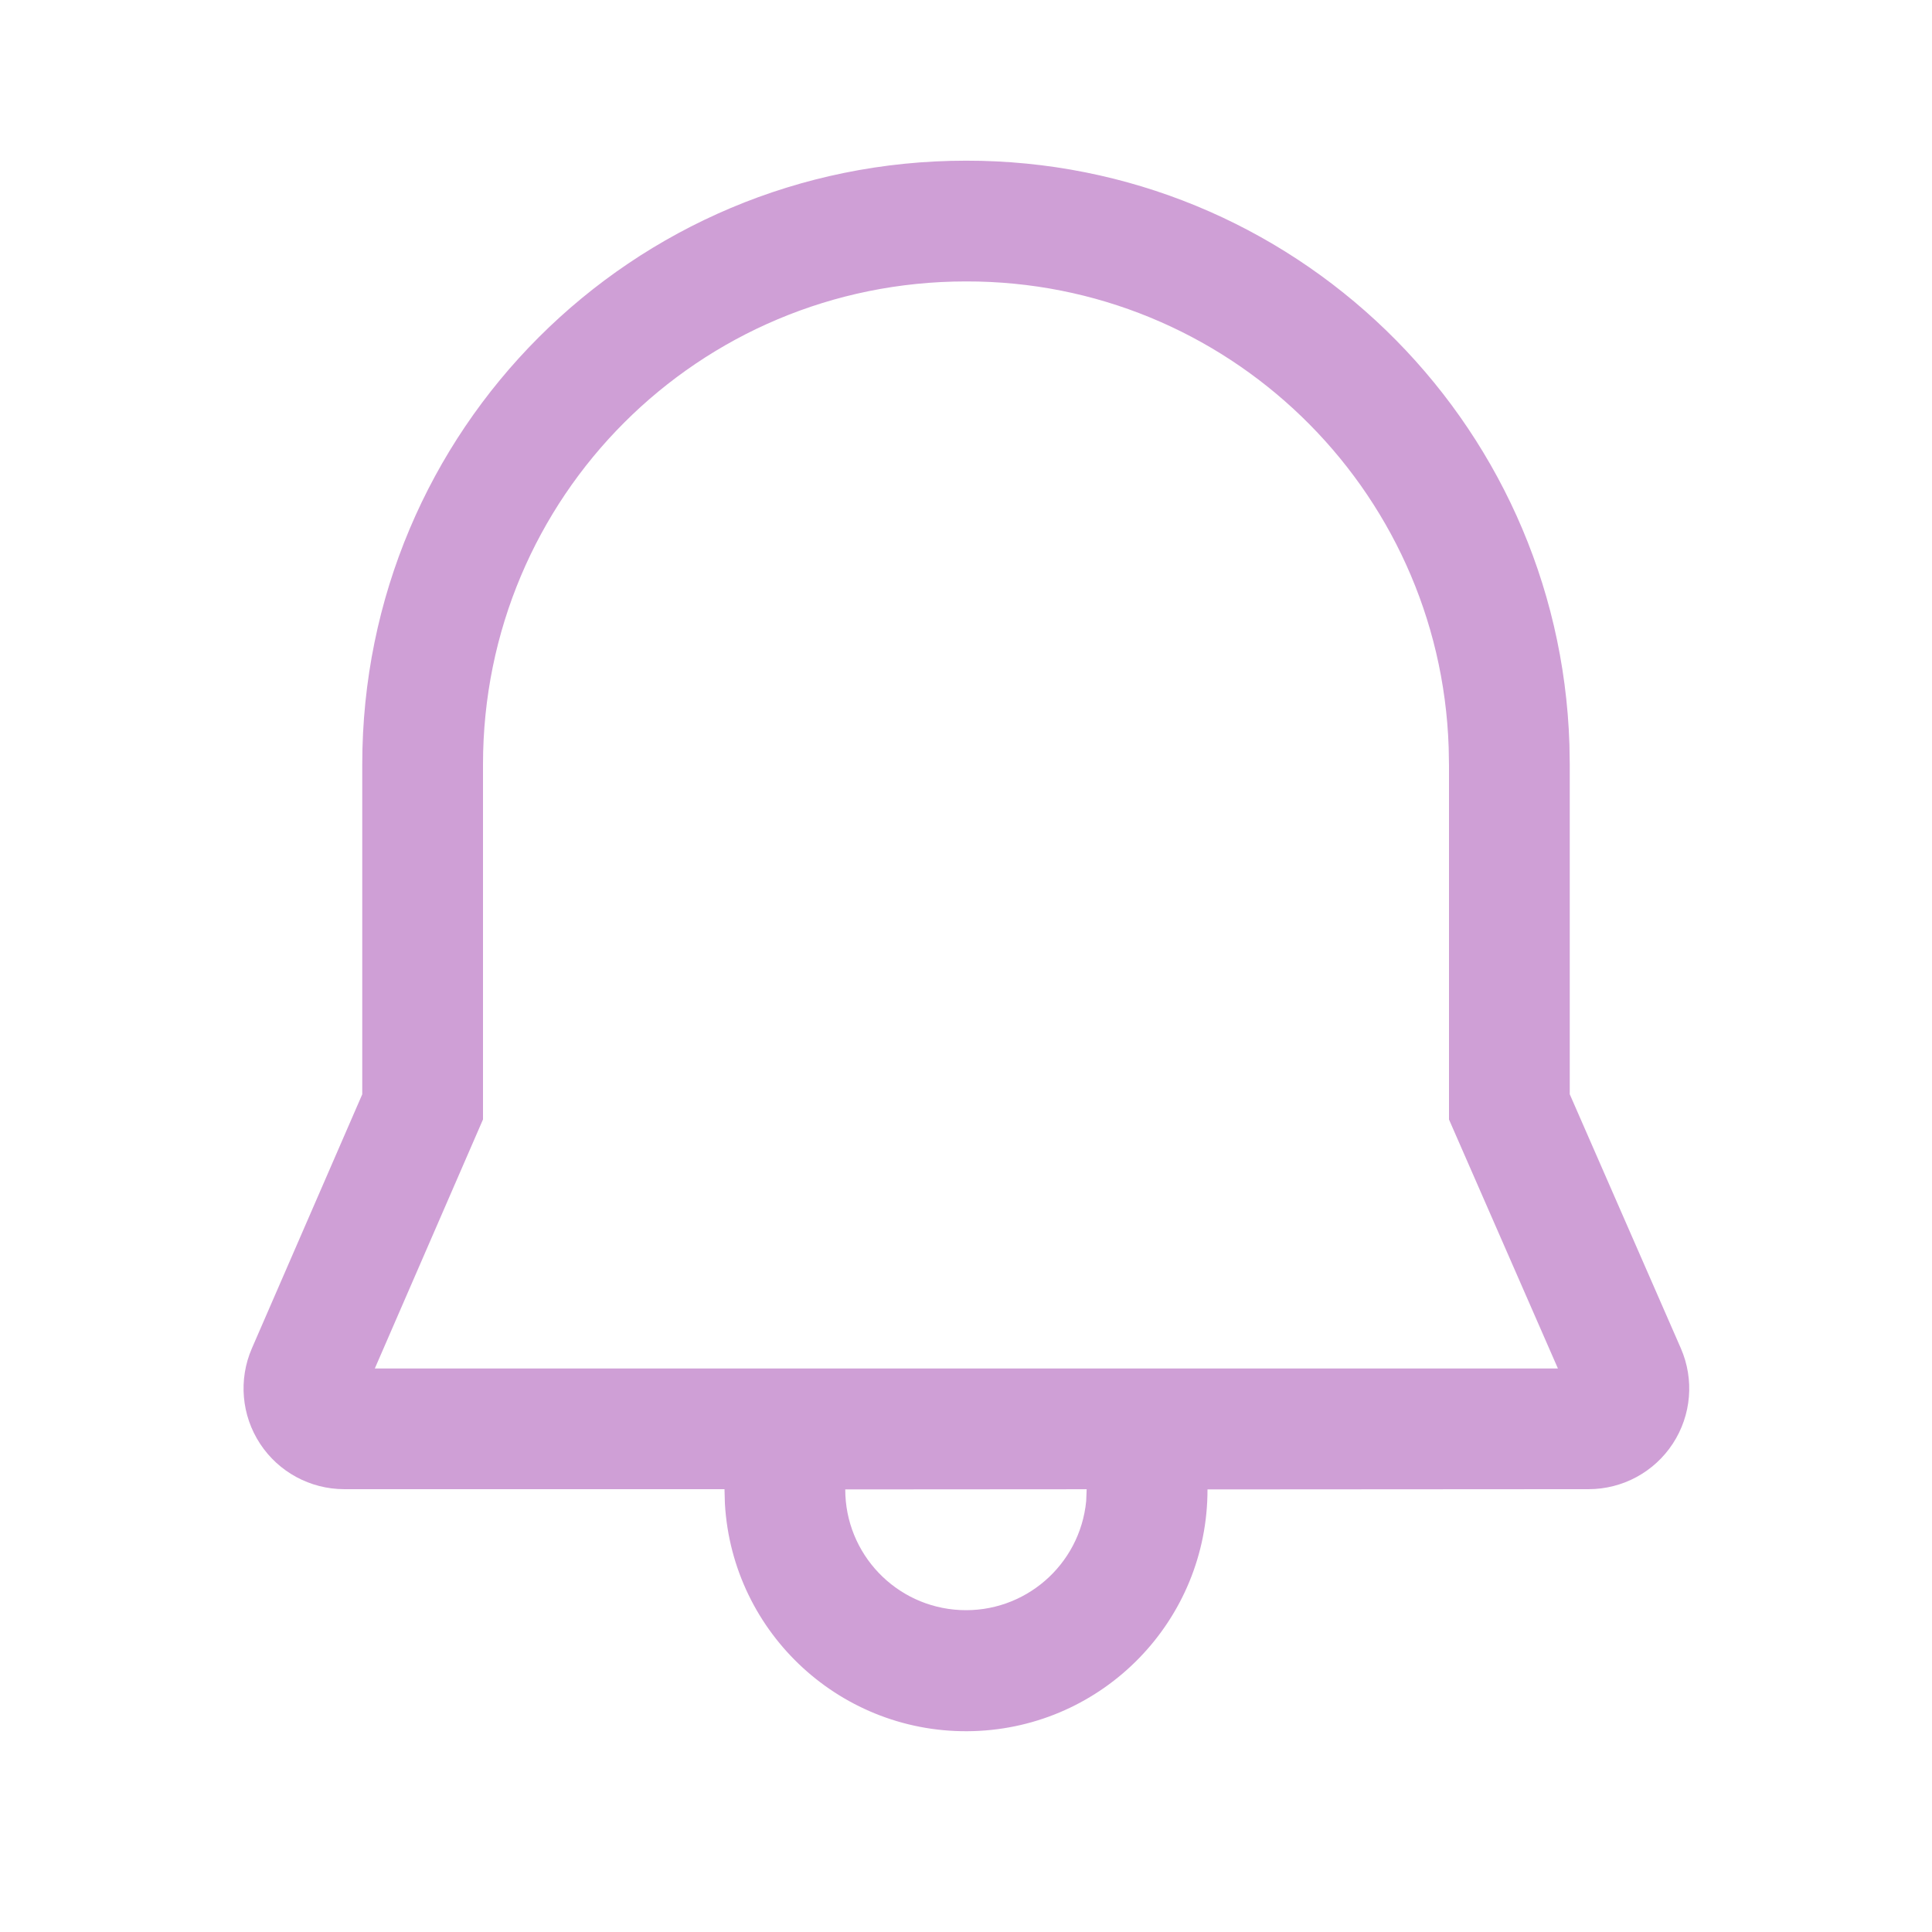
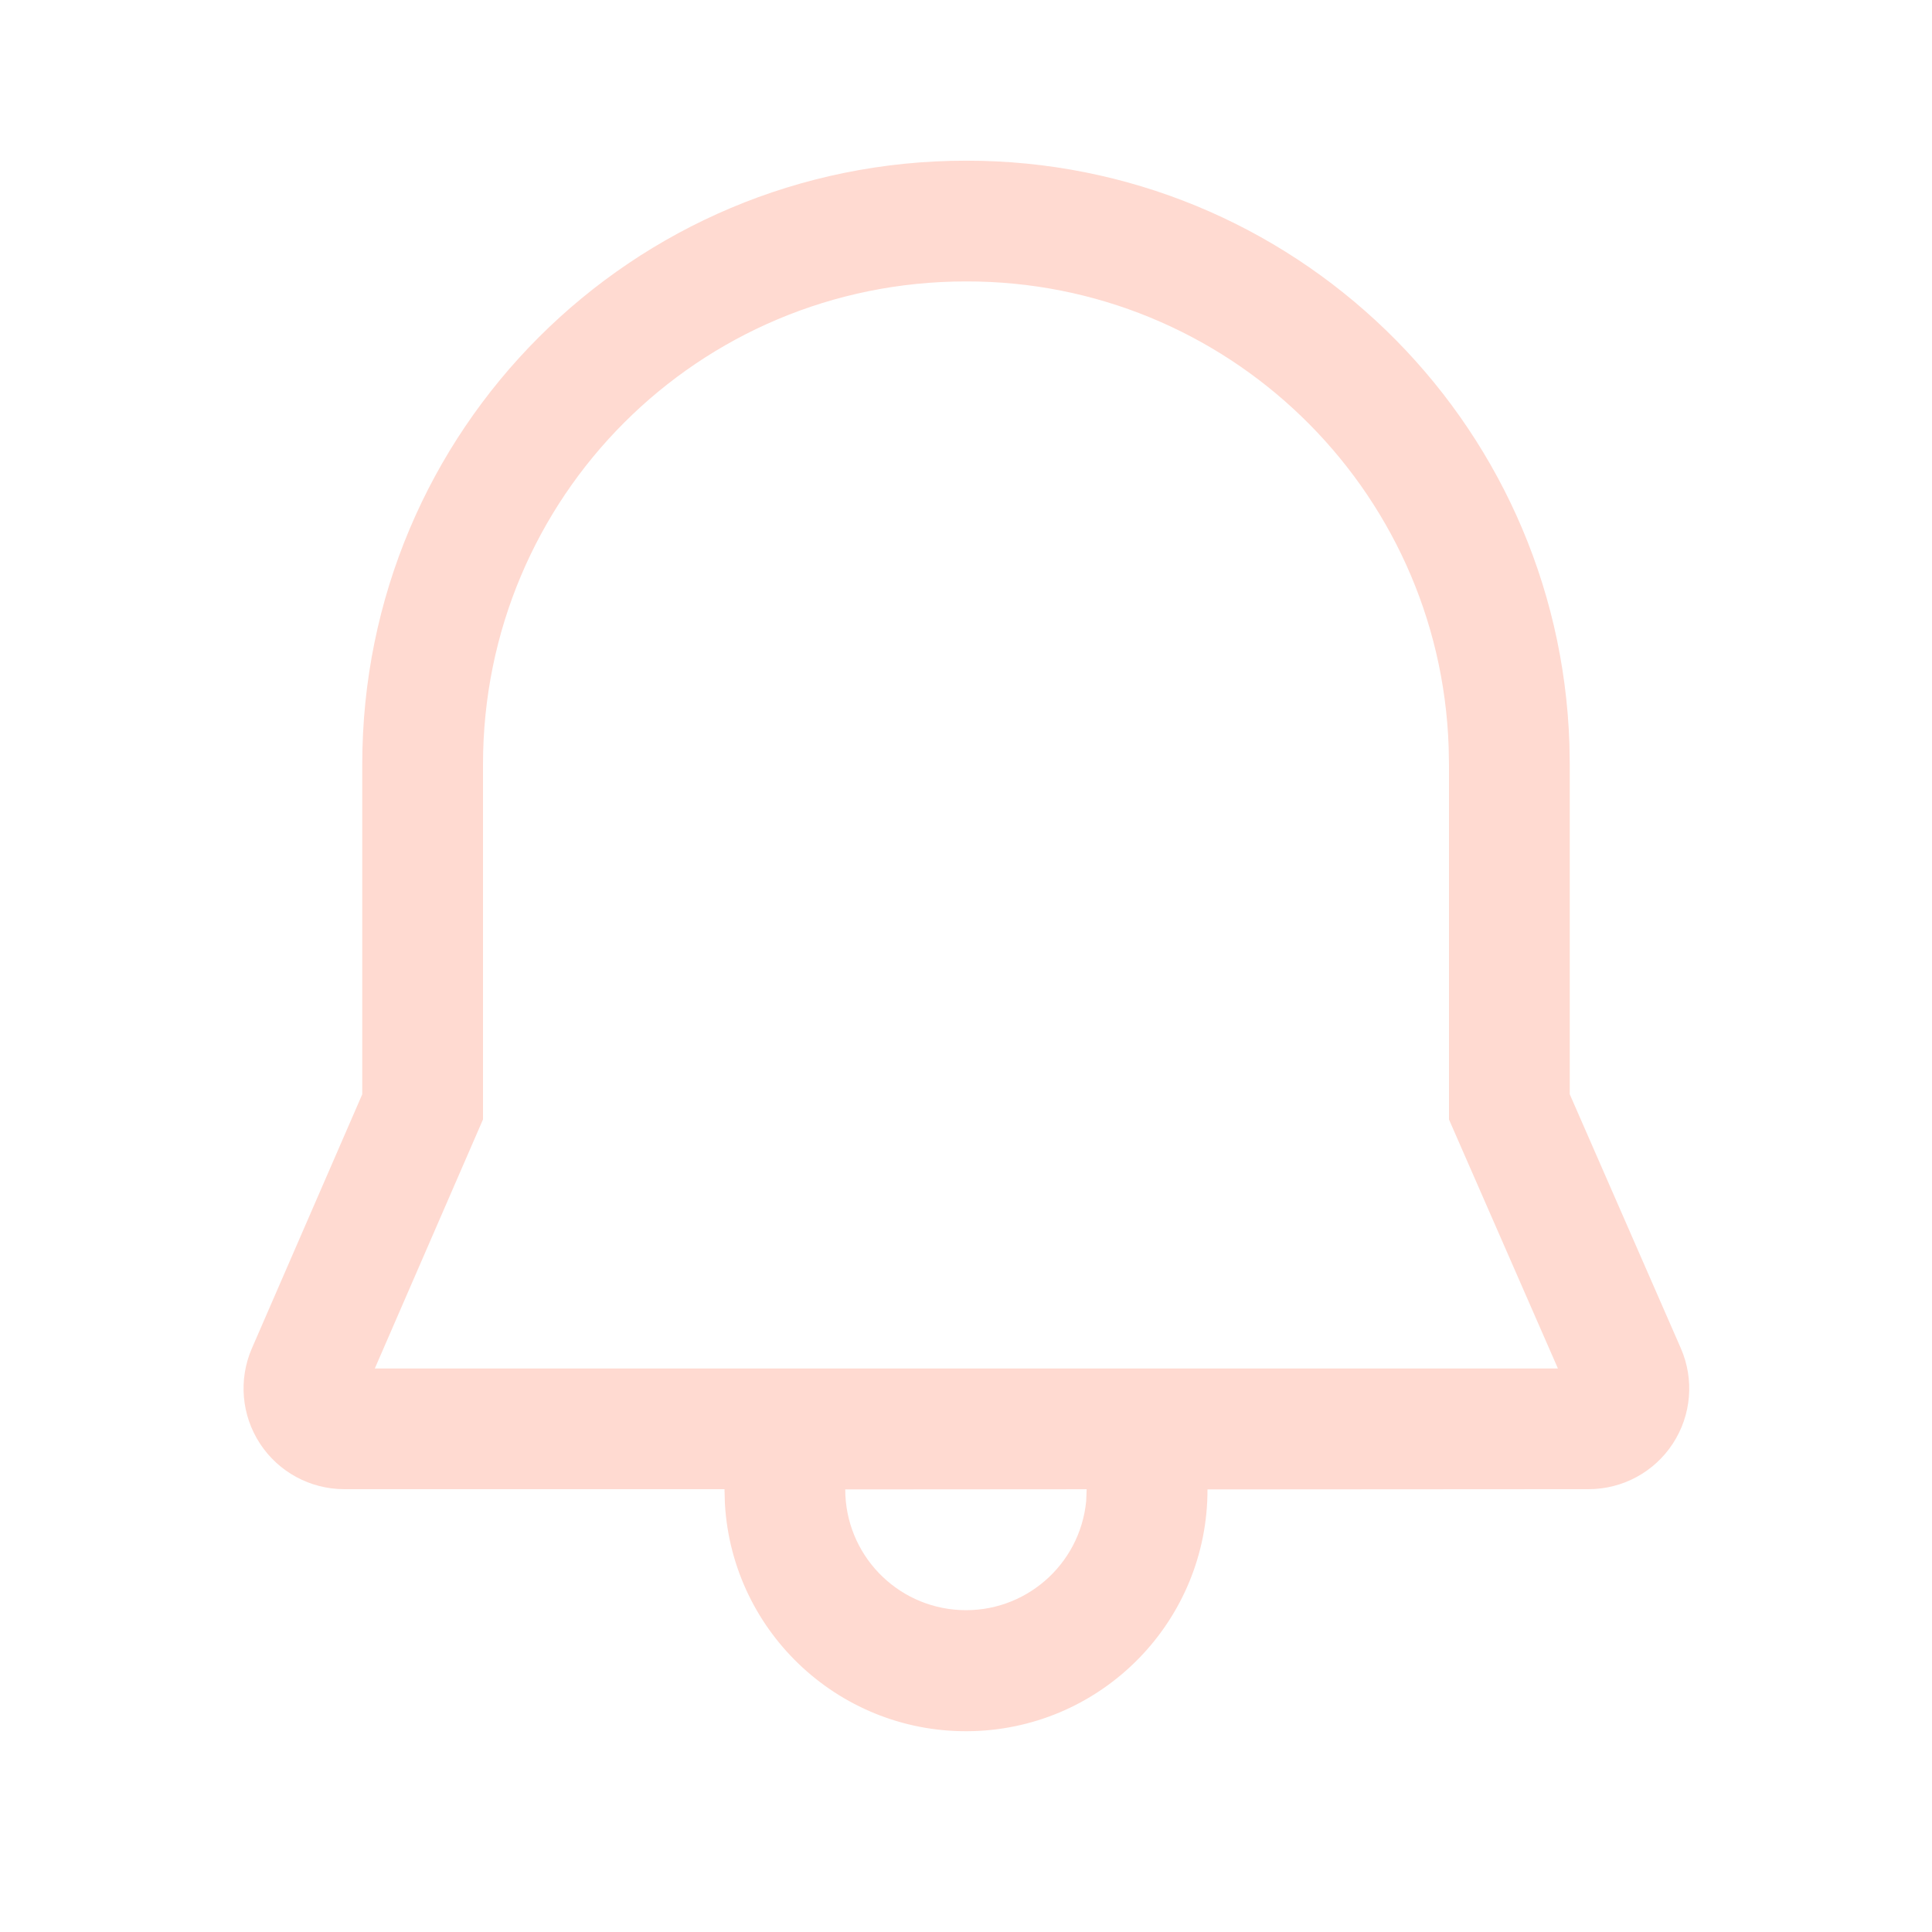
<svg xmlns="http://www.w3.org/2000/svg" width="24" height="24" fill="none" viewBox="0 0 24 24">
-   <path d="M12 1.996a7.49 7.49 0 0 1 7.496 7.25l.004.25v4.097l1.38 3.156a1.25 1.25 0 0 1-1.145 1.75L15 18.502a3 3 0 0 1-5.995.177L9 18.499H4.275a1.251 1.251 0 0 1-1.147-1.747L4.5 13.594V9.496c0-4.155 3.352-7.5 7.5-7.5ZM13.5 18.5l-3 .002a1.5 1.5 0 0 0 2.993.145l.006-.147ZM12 3.496c-3.32 0-6 2.674-6 6v4.41L4.656 17h14.697L18 13.907V9.509l-.004-.225A5.988 5.988 0 0 0 12 3.496Z" fill="#cf9fd6" />
+   <path d="M12 1.996a7.49 7.49 0 0 1 7.496 7.25l.004.25v4.097l1.38 3.156a1.25 1.25 0 0 1-1.145 1.75L15 18.502a3 3 0 0 1-5.995.177L9 18.499H4.275a1.251 1.251 0 0 1-1.147-1.747L4.5 13.594V9.496c0-4.155 3.352-7.5 7.5-7.5ZM13.5 18.5l-3 .002a1.5 1.5 0 0 0 2.993.145l.006-.147ZM12 3.496c-3.32 0-6 2.674-6 6v4.41L4.656 17h14.697L18 13.907V9.509l-.004-.225A5.988 5.988 0 0 0 12 3.496Z" fill="#ffdad1" />
</svg>
